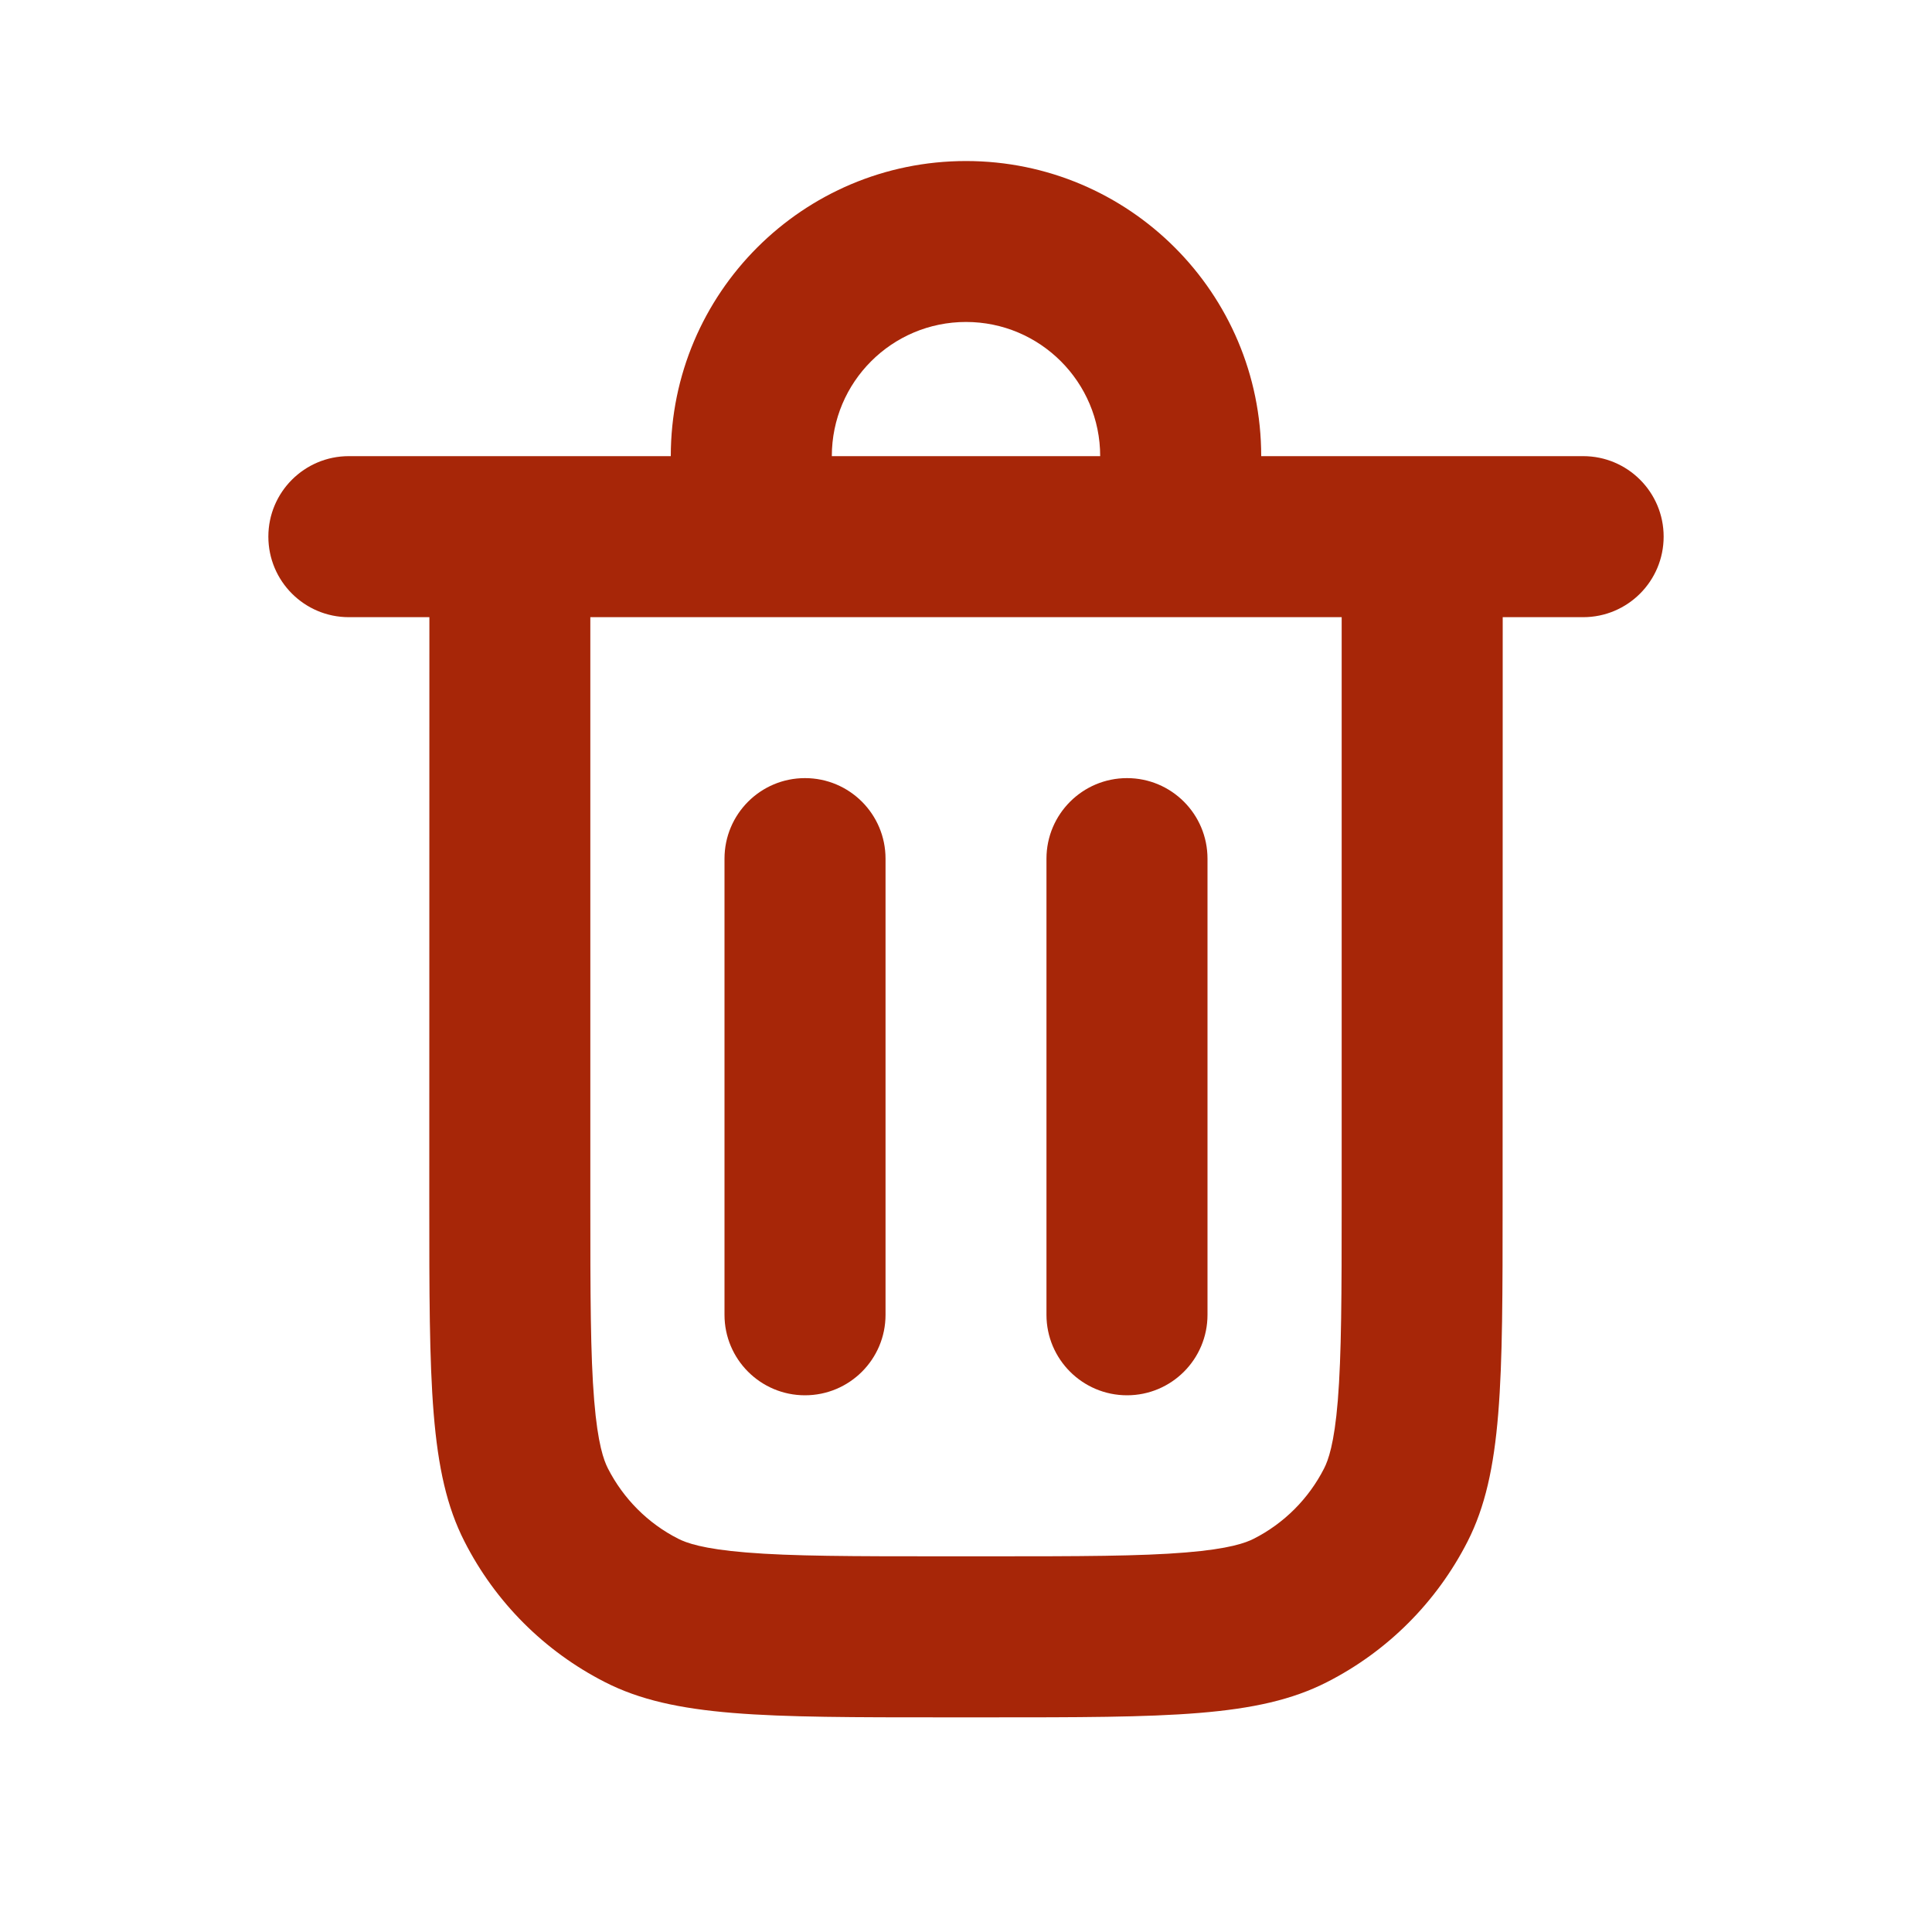
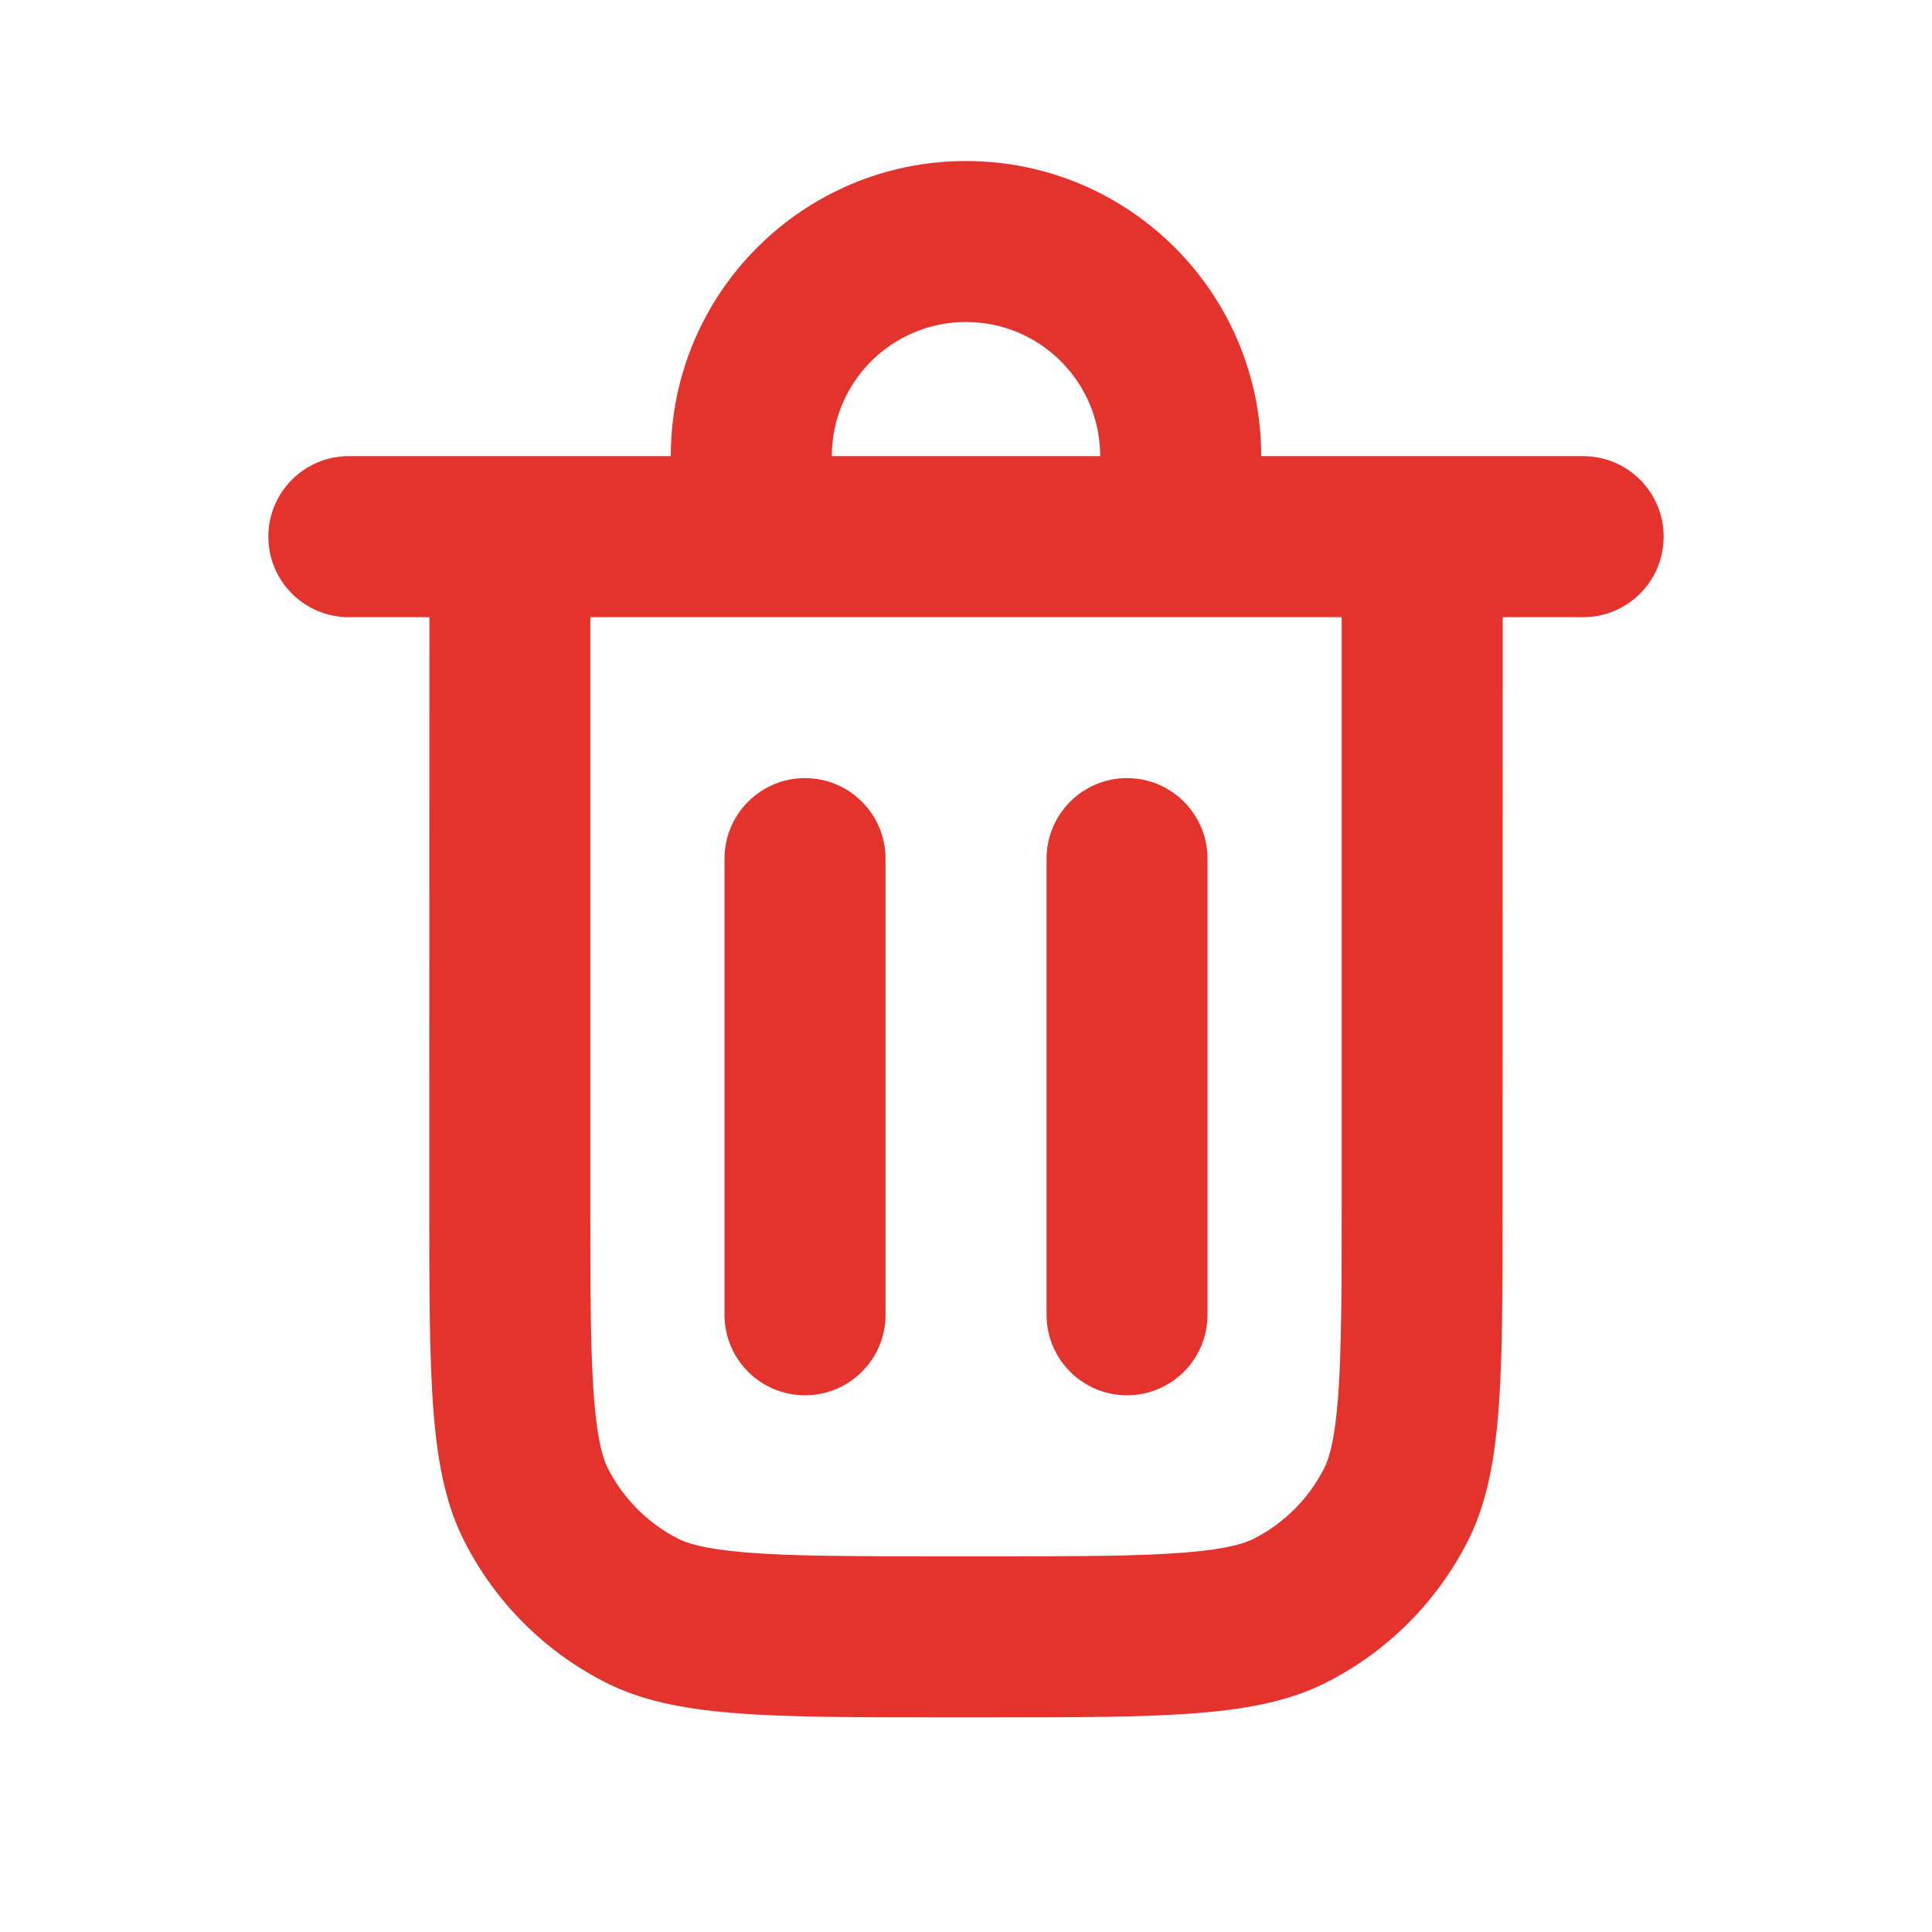
<svg xmlns="http://www.w3.org/2000/svg" width="20" height="20" viewBox="0 0 20 20" fill="none">
-   <path d="M11.667 8.055C12.127 8.055 12.5 8.428 12.5 8.889V13.611C12.5 14.071 12.127 14.444 11.667 14.444C11.207 14.444 10.833 14.071 10.833 13.611V8.889C10.833 8.428 11.207 8.055 11.667 8.055Z" fill="#A72608" />
-   <path d="M9.167 8.889C9.167 8.428 8.794 8.055 8.333 8.055C7.873 8.055 7.5 8.428 7.5 8.889V13.611C7.5 14.071 7.873 14.444 8.333 14.444C8.794 14.444 9.167 14.071 9.167 13.611V8.889Z" fill="#A72608" />
-   <path fill-rule="evenodd" clip-rule="evenodd" d="M6.944 4.722C6.944 3.035 8.312 1.667 10 1.667C11.688 1.667 13.056 3.035 13.056 4.722H16.389C16.849 4.722 17.222 5.095 17.222 5.555C17.222 6.016 16.849 6.389 16.389 6.389H15.556L15.555 12.444C15.555 14.311 15.555 15.245 15.192 15.958C14.872 16.585 14.363 17.095 13.735 17.414C13.022 17.778 12.089 17.778 10.222 17.778H9.778C7.911 17.778 6.977 17.778 6.264 17.414C5.637 17.095 5.127 16.585 4.808 15.957C4.444 15.245 4.444 14.311 4.444 12.444L4.445 6.389H3.611C3.151 6.389 2.778 6.016 2.778 5.555C2.778 5.095 3.151 4.722 3.611 4.722H6.944ZM8.611 4.722C8.611 3.955 9.233 3.333 10 3.333C10.767 3.333 11.389 3.955 11.389 4.722H8.611ZM6.111 6.389H13.889L13.889 12.444C13.889 13.405 13.887 14.026 13.849 14.498C13.812 14.951 13.749 15.118 13.707 15.201C13.547 15.515 13.292 15.77 12.979 15.929C12.896 15.971 12.728 16.034 12.276 16.071C11.803 16.11 11.183 16.111 10.222 16.111H9.778C8.817 16.111 8.196 16.11 7.724 16.071C7.271 16.034 7.104 15.971 7.021 15.929C6.707 15.77 6.453 15.514 6.293 15.201C6.251 15.118 6.188 14.951 6.151 14.498C6.112 14.026 6.111 13.405 6.111 12.444L6.111 6.389Z" fill="#A72608" />
+   <path d="M11.667 8.055C12.127 8.055 12.5 8.429 12.5 8.889V13.611C12.5 14.071 12.127 14.444 11.667 14.444C11.207 14.444 10.834 14.071 10.834 13.611V8.889C10.834 8.429 11.207 8.055 11.667 8.055Z" fill="#E4332C" />
+   <path d="M9.167 8.889C9.167 8.429 8.794 8.055 8.333 8.055C7.873 8.055 7.5 8.429 7.5 8.889V13.611C7.5 14.071 7.873 14.444 8.333 14.444C8.794 14.444 9.167 14.071 9.167 13.611V8.889Z" fill="#E4332C" />
+   <path fill-rule="evenodd" clip-rule="evenodd" d="M6.944 4.722C6.944 3.035 8.312 1.667 10 1.667C11.688 1.667 13.056 3.035 13.056 4.722H16.389C16.849 4.722 17.222 5.095 17.222 5.555C17.222 6.016 16.849 6.389 16.389 6.389H15.556L15.555 12.444C15.555 14.311 15.555 15.245 15.192 15.958C14.872 16.585 14.363 17.095 13.735 17.414C13.022 17.778 12.089 17.778 10.222 17.778H9.778C7.911 17.778 6.977 17.778 6.264 17.414C5.637 17.095 5.127 16.585 4.808 15.957C4.444 15.245 4.444 14.311 4.444 12.444L4.445 6.389H3.611C3.151 6.389 2.778 6.016 2.778 5.555C2.778 5.095 3.151 4.722 3.611 4.722H6.944ZM8.611 4.722C8.611 3.955 9.233 3.333 10 3.333C10.767 3.333 11.389 3.955 11.389 4.722H8.611ZM6.111 6.389H13.889L13.889 12.444C13.889 13.405 13.887 14.026 13.849 14.498C13.812 14.951 13.749 15.118 13.707 15.201C13.547 15.515 13.292 15.77 12.979 15.929C12.896 15.971 12.728 16.034 12.276 16.071C11.803 16.11 11.183 16.111 10.222 16.111H9.778C8.817 16.111 8.196 16.11 7.724 16.071C7.271 16.034 7.104 15.971 7.021 15.929C6.707 15.77 6.453 15.514 6.293 15.201C6.251 15.118 6.188 14.951 6.151 14.498C6.112 14.026 6.111 13.405 6.111 12.444L6.111 6.389Z" fill="#E4332C" />
</svg>
